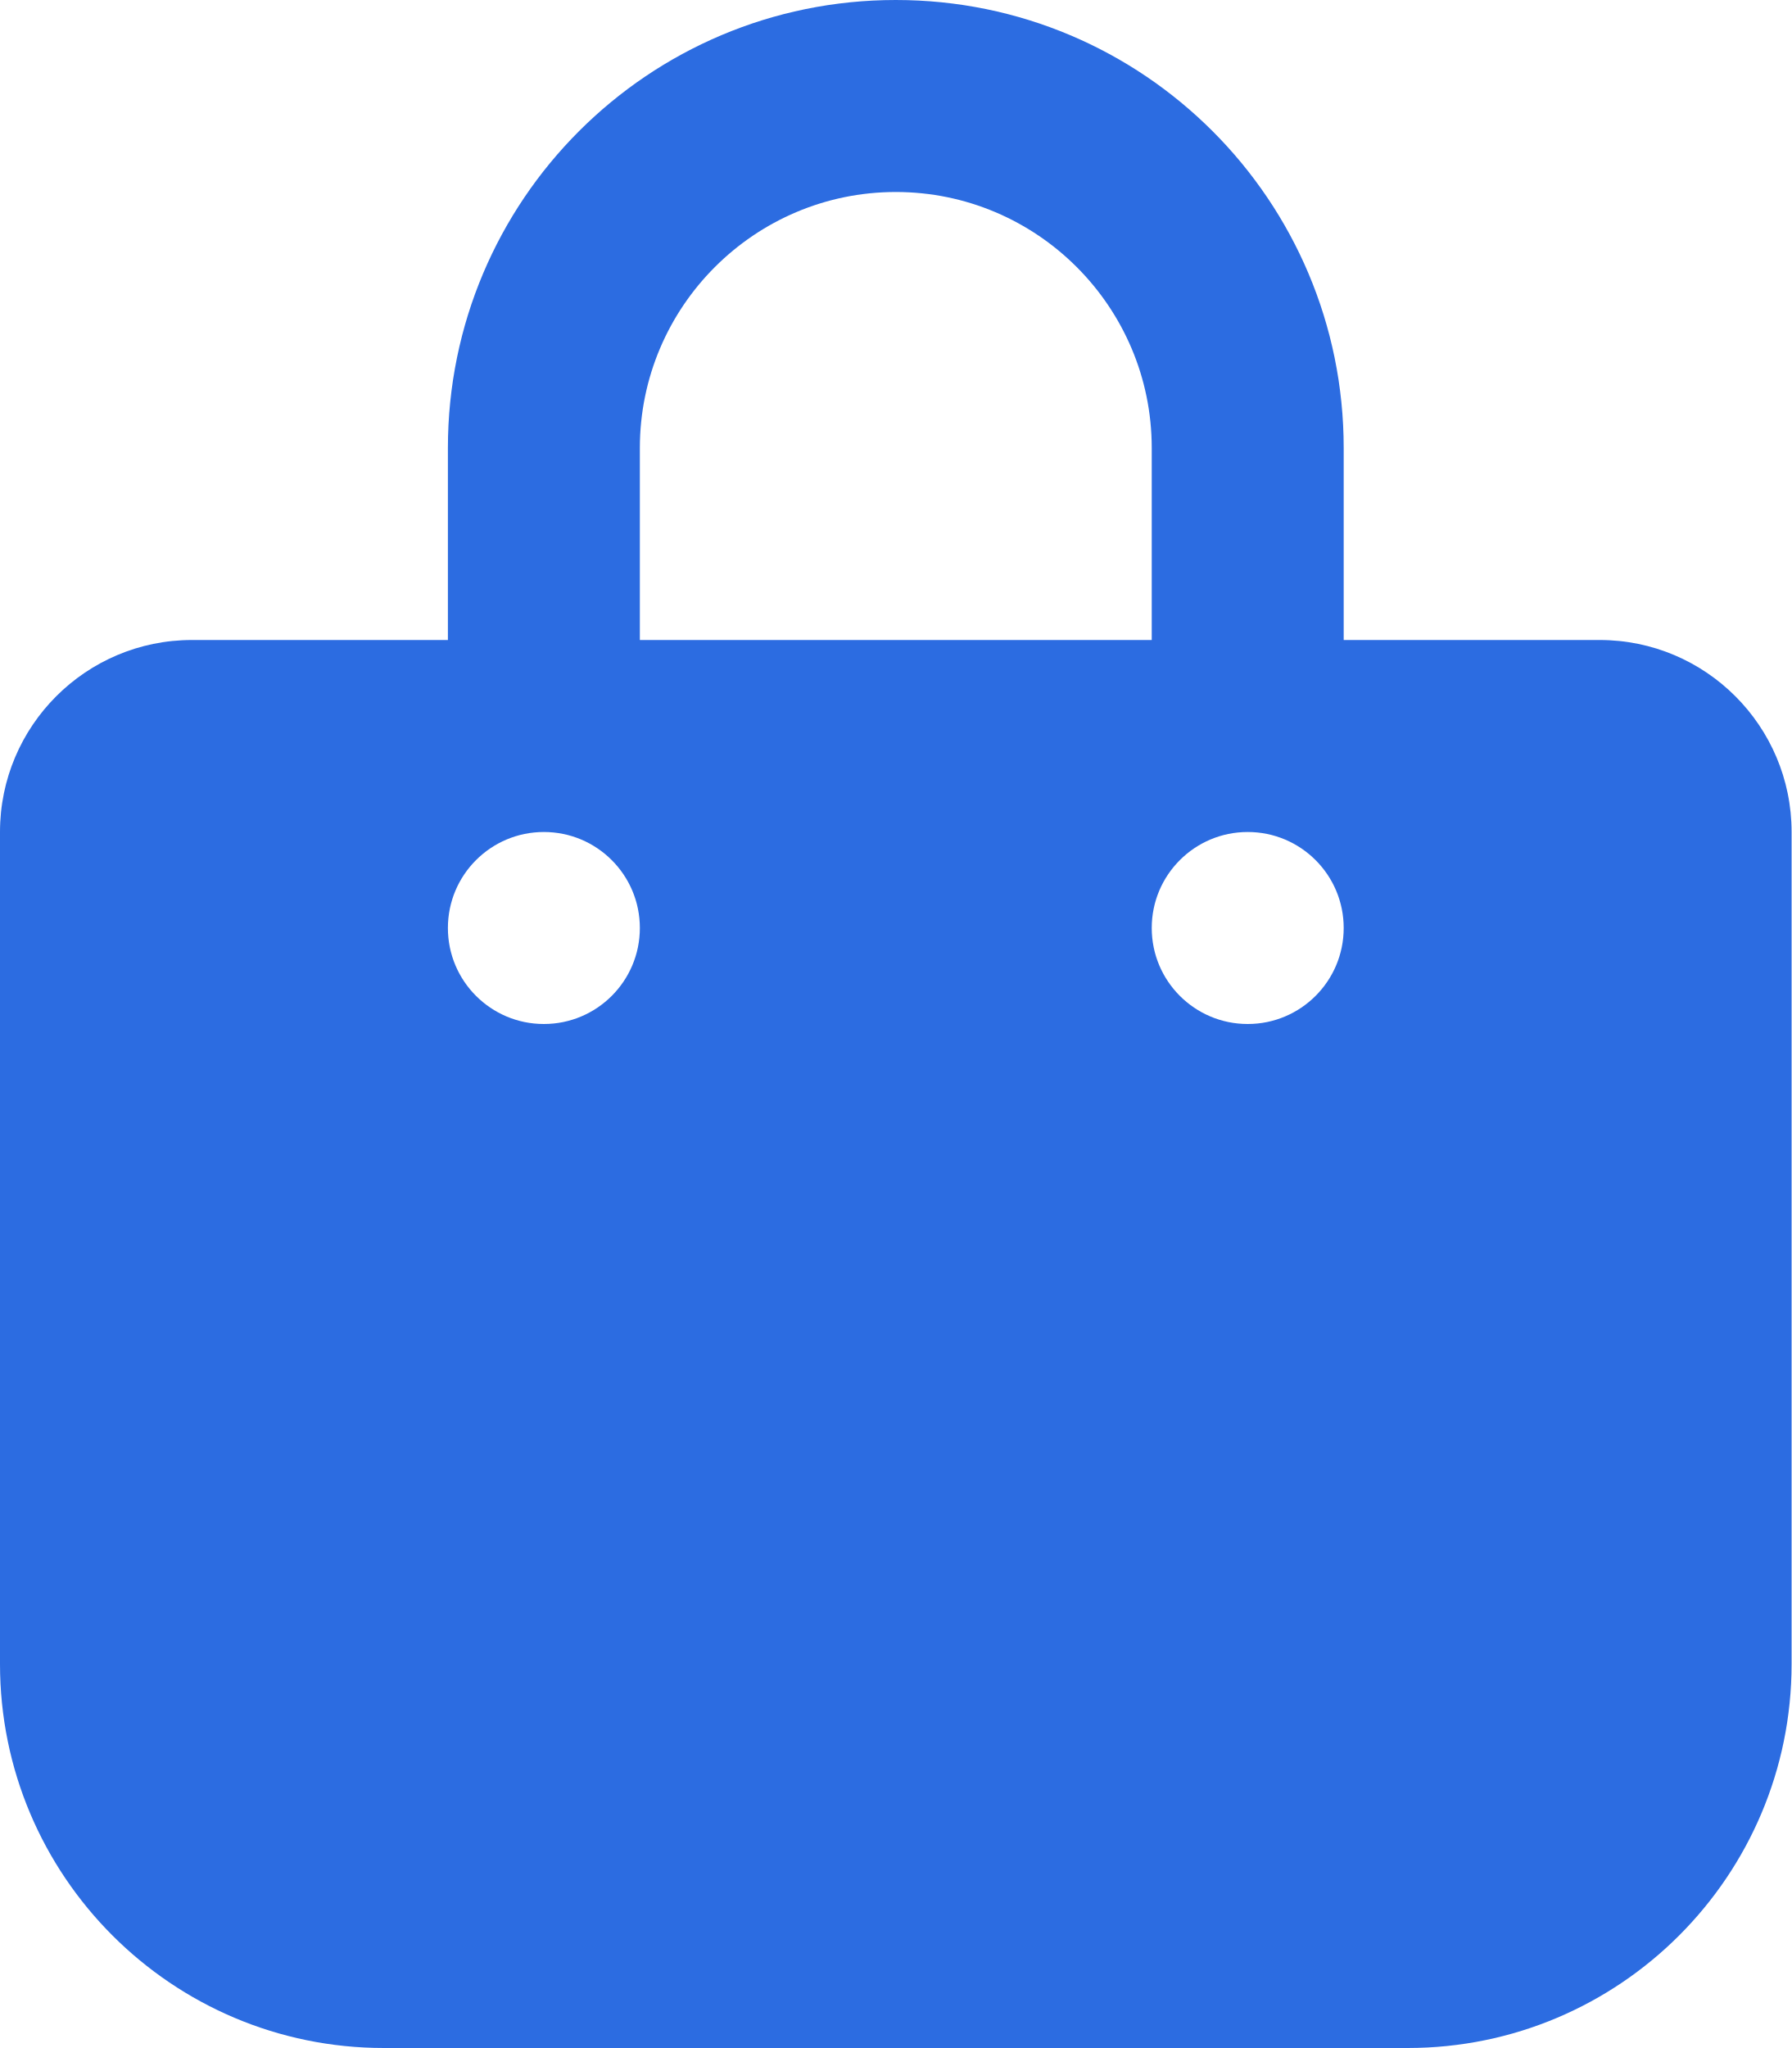
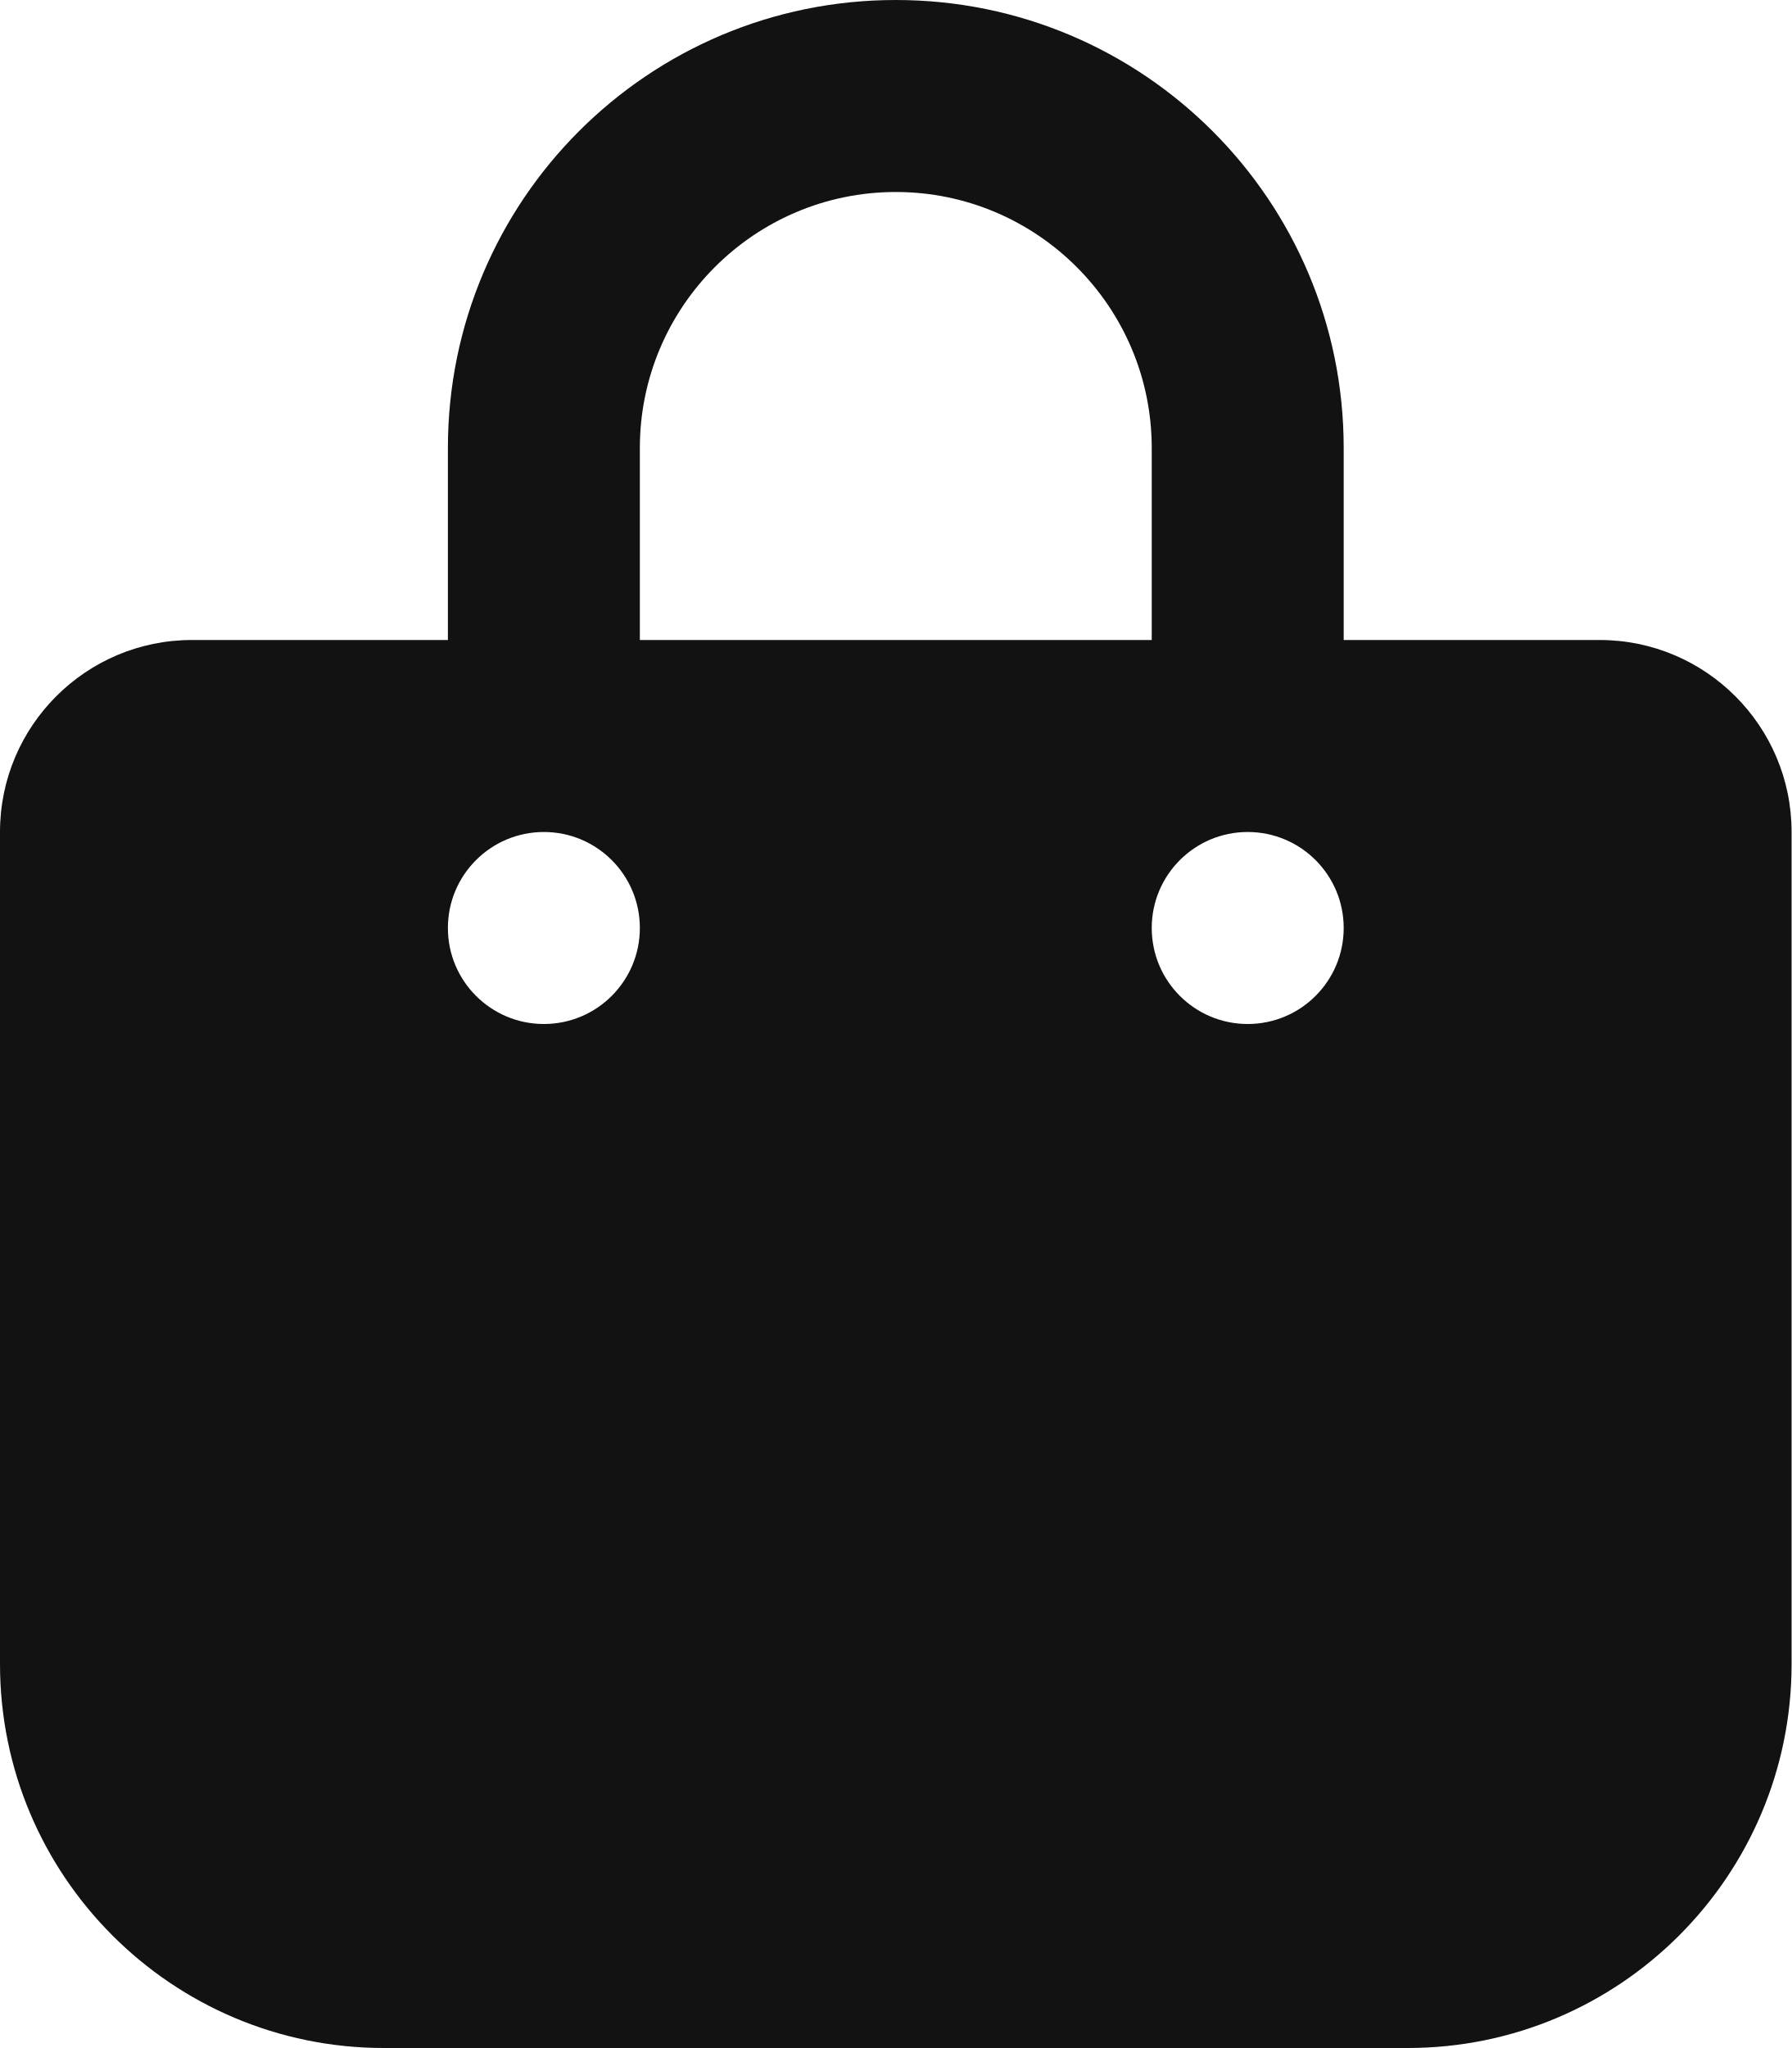
- <svg xmlns="http://www.w3.org/2000/svg" viewBox="0 0 448 512" fill="#2c6ce1">
+ <svg xmlns="http://www.w3.org/2000/svg" viewBox="0 0 448 512" fill="#111211">
  <path d="M160 112c0-35.3 28.7-64 64-64s64 28.7 64 64v48H160V112zm-48 48H48c-26.5 0-48 21.5-48 48V416c0 53 43 96 96 96H352c53 0 96-43 96-96V208c0-26.5-21.5-48-48-48H336V112C336 50.1 285.9 0 224 0S112 50.1 112 112v48zm24 48a24 24 0 1 1 0 48 24 24 0 1 1 0-48zm152 24a24 24 0 1 1 48 0 24 24 0 1 1 -48 0z" />
</svg>
